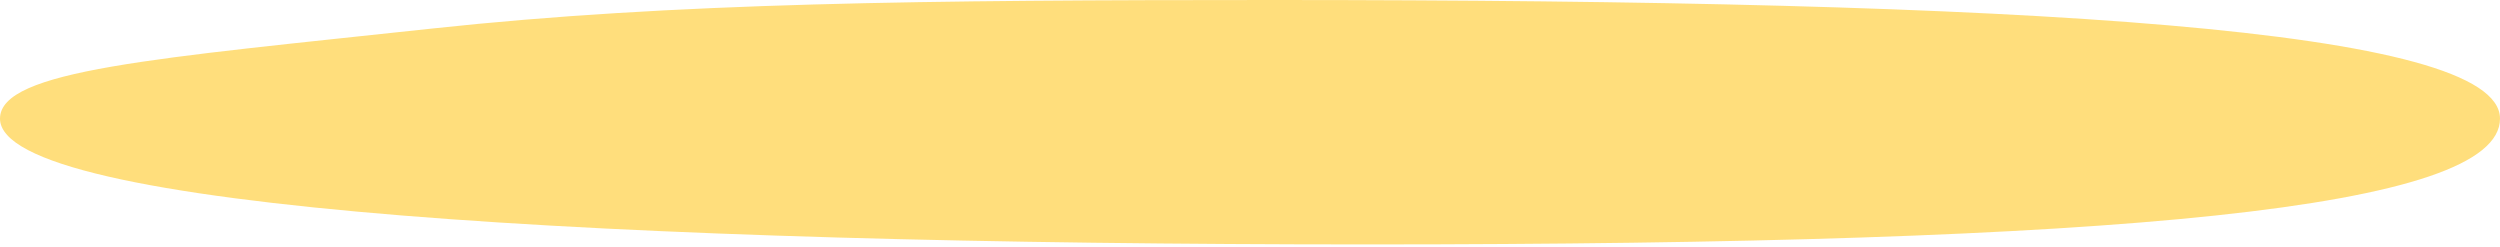
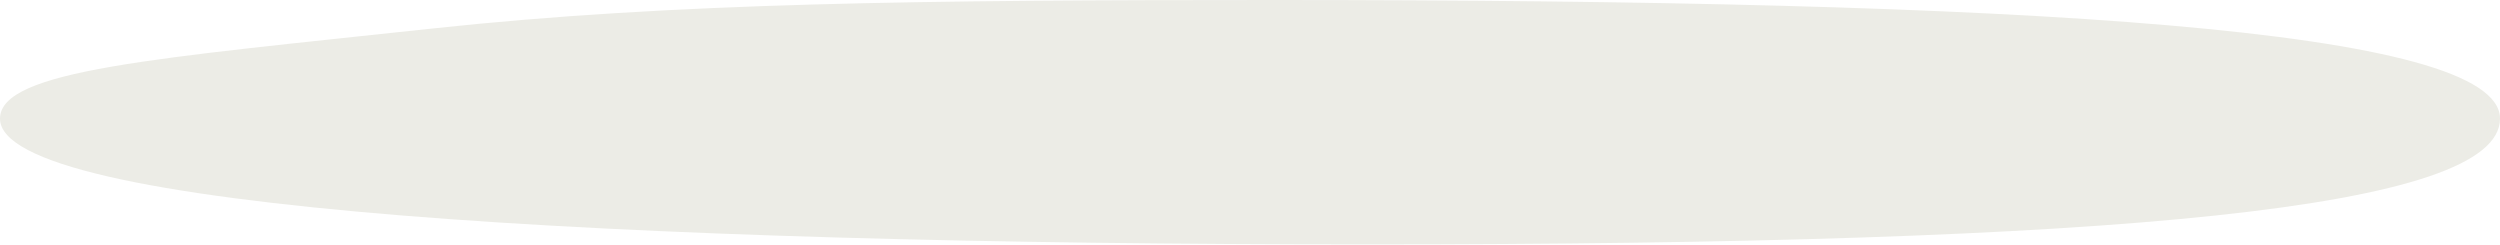
- <svg xmlns="http://www.w3.org/2000/svg" width="2107px" height="208px" viewBox="0 0 2107 208" version="1.1">
-   <g id="bottom-morpher" stroke="none" stroke-width="1" fill="none" fill-rule="evenodd">
-     <path d="M1152.7,206 C1786.076,206 2107,176.331 2107,99.993 C2107,23.655 1706.936,-2.84217094e-14 1073.56,-2.84217094e-14 C780.128,-2.84217094e-14 567.823,2.124 365,23.972 C130.027,49.284 0,59.021 0,99.993 C0,176.331 519.323,206 1152.7,206 Z" id="Oval" fill="#FFDE7C" />
+ <svg xmlns="http://www.w3.org/2000/svg" width="2107px" height="206px" viewBox="0 0 2107 206" version="1.1">
+   <defs />
+   <g id="Page-1" stroke="none" stroke-width="1" fill="none" fill-rule="evenodd">
+     <g id="bottom-morpher" fill="#ECECE6" fill-rule="nonzero">
+       <path d="M1152.7,206 C1786.076,206 2107,176.331 2107,99.993 C2107,23.655 1706.936,-2.84217094e-14 1073.56,-2.84217094e-14 C780.128,-2.84217094e-14 567.823,2.124 365,23.972 C130.027,49.284 0,59.021 0,99.993 C0,176.331 519.323,206 1152.7,206 Z" id="Oval" />
+     </g>
  </g>
</svg>
